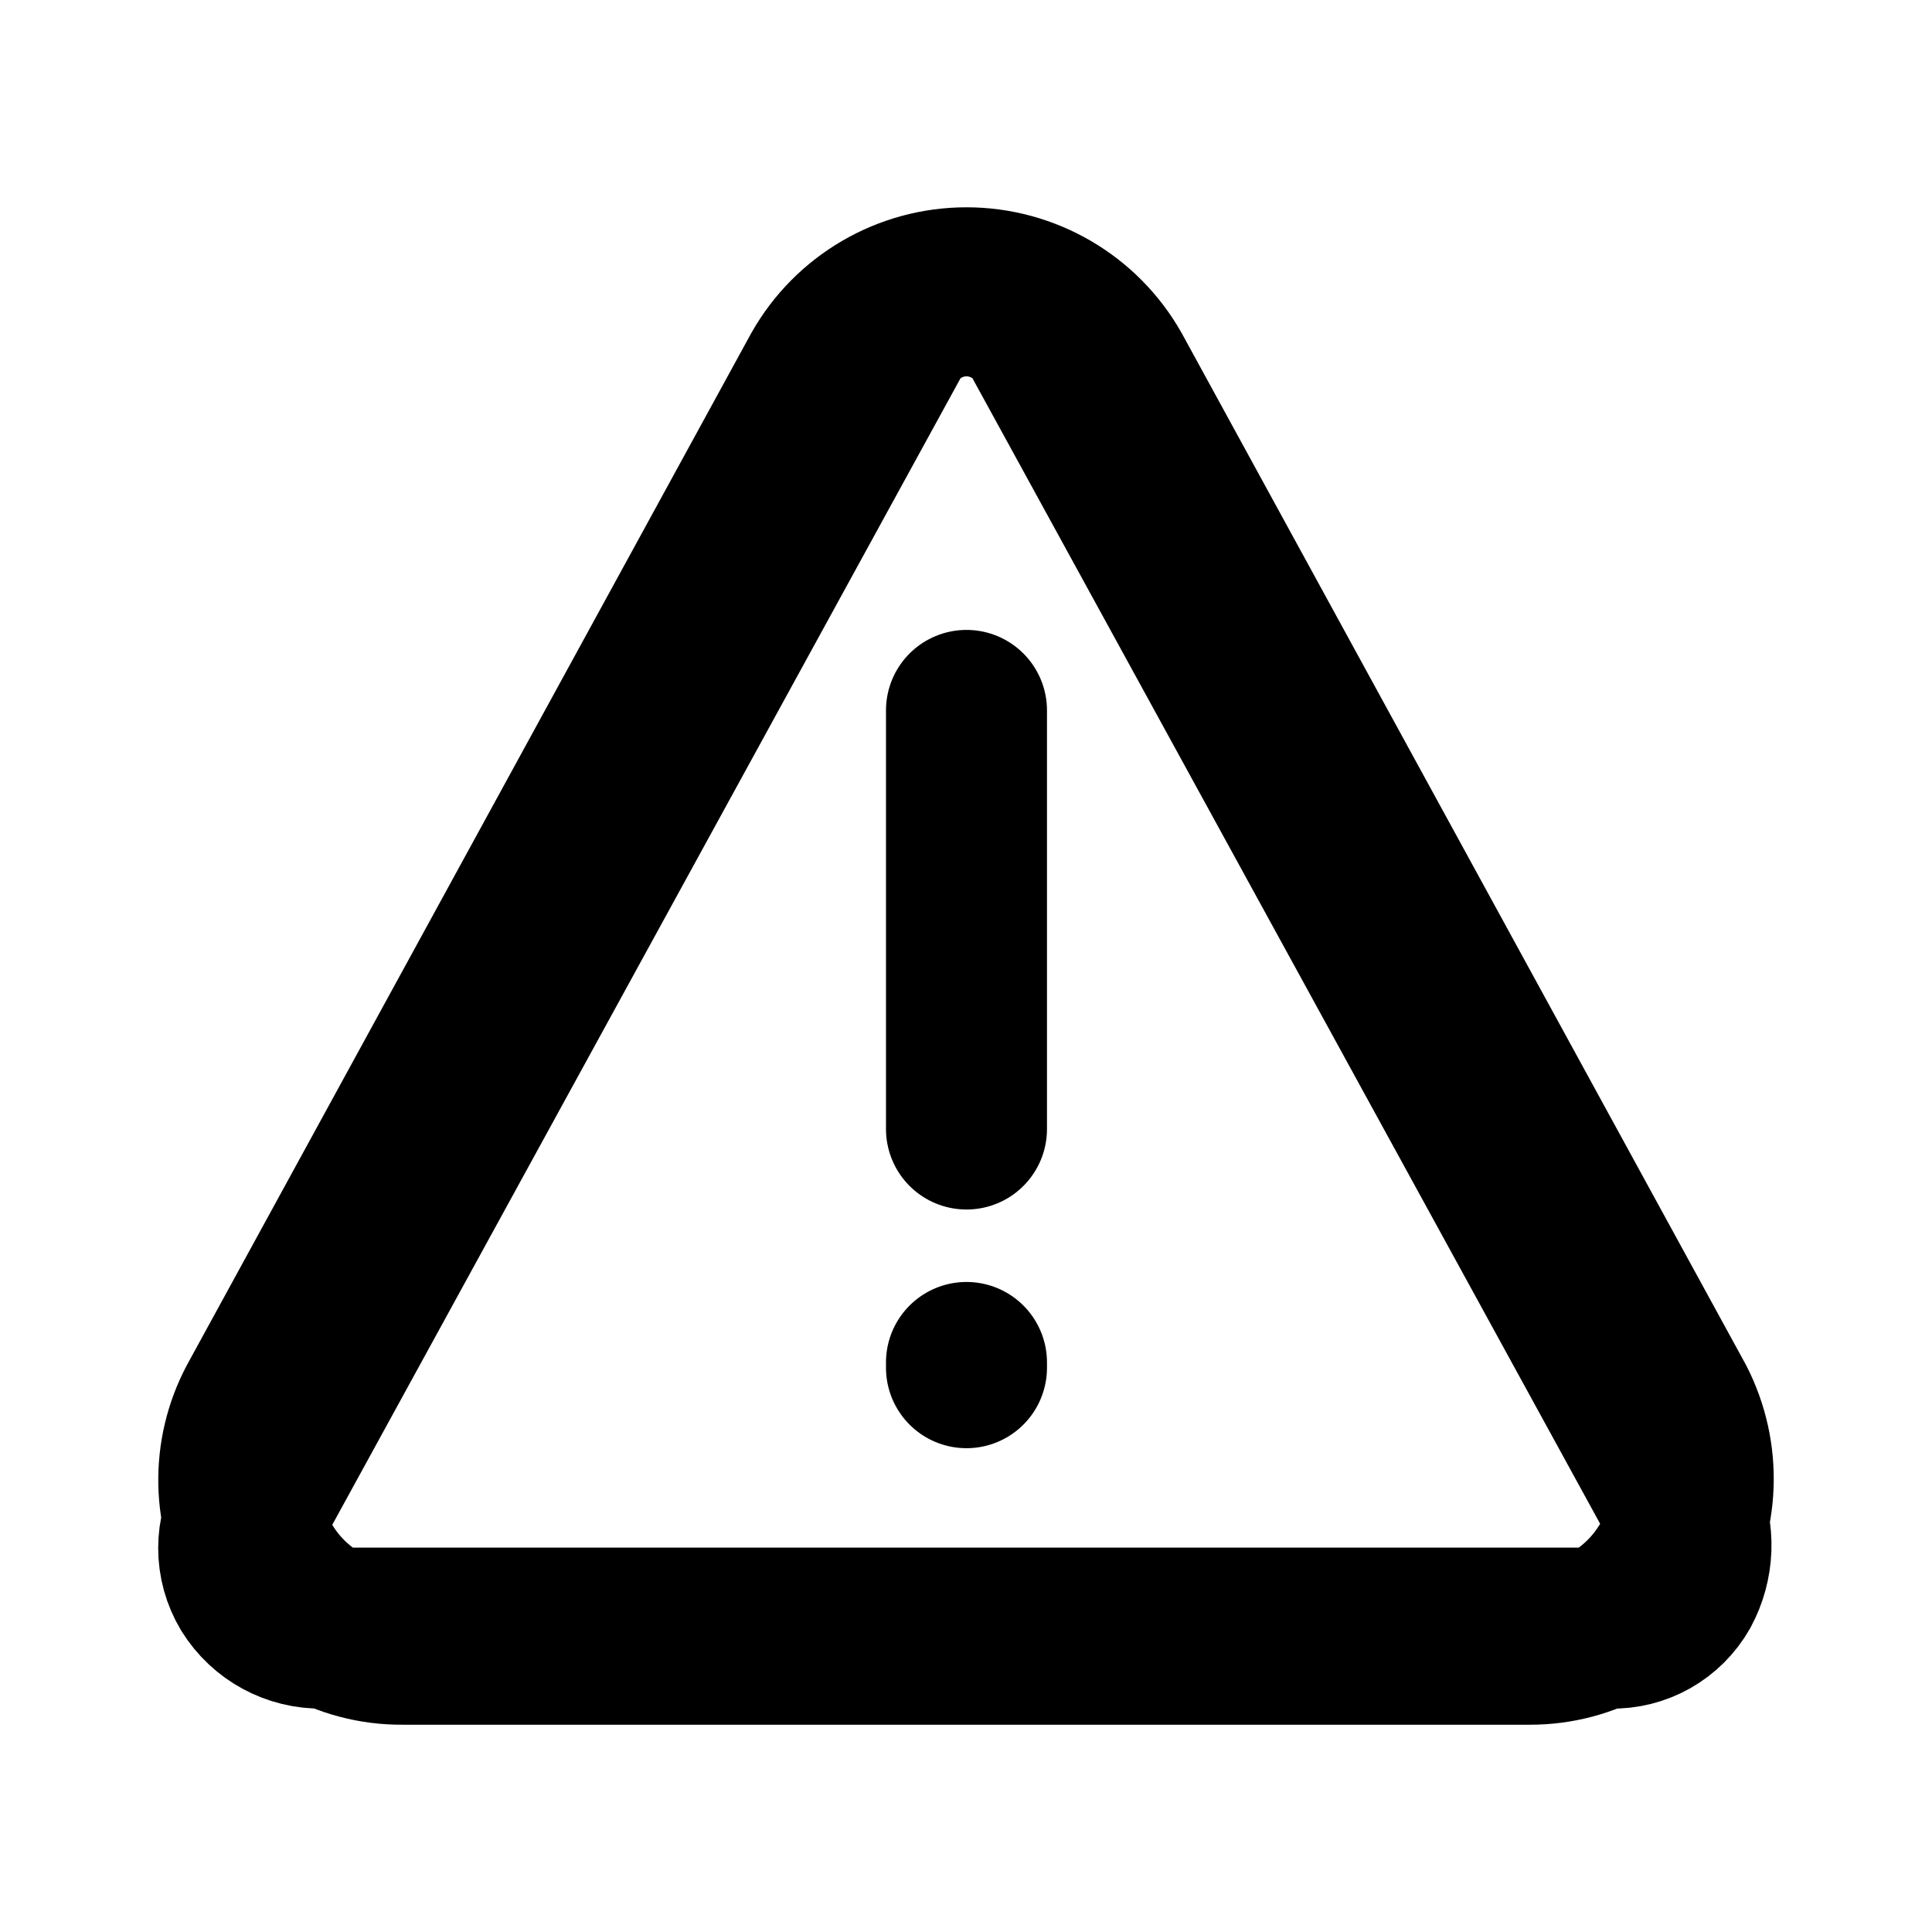
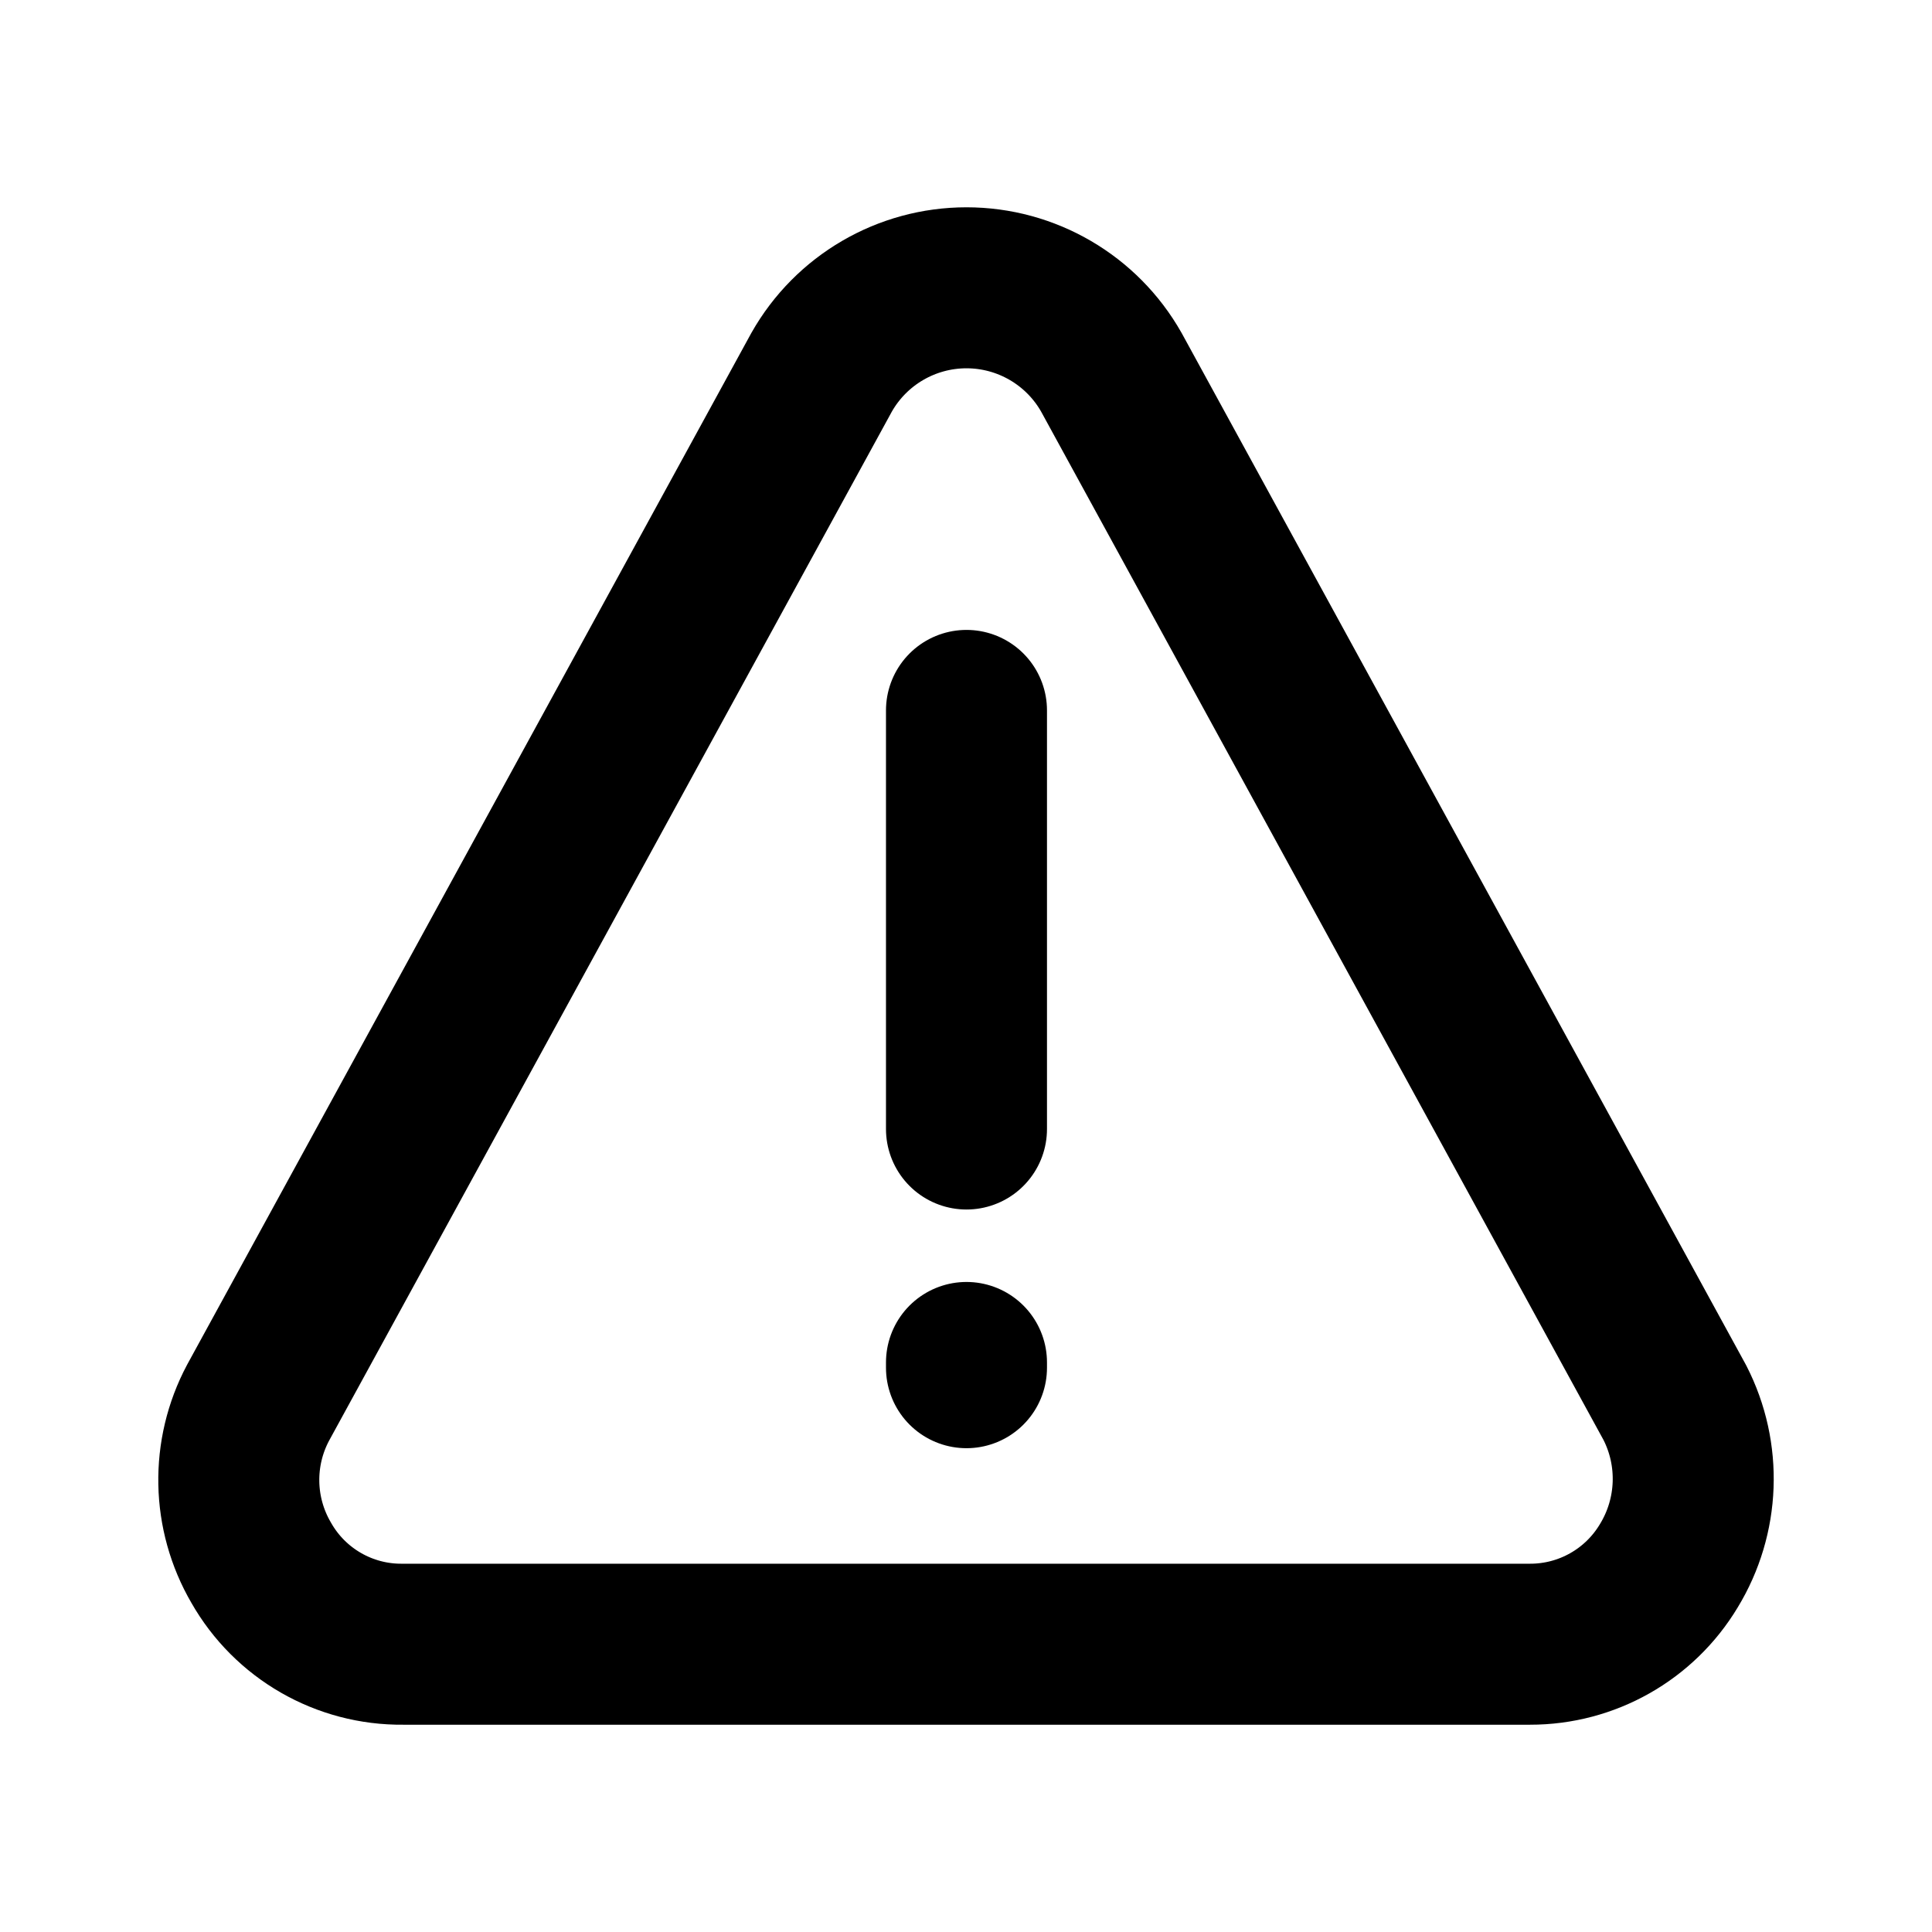
<svg xmlns="http://www.w3.org/2000/svg" viewBox="0 0 24 24" width="24" height="24" stroke="currentColor">
-   <path d="M11.106,4.125l-4,7.3-4,7.3a.979.979,0,0,0,0,1.012,1.035,1.035,0,0,0,.9.488h16a.959.959,0,0,0,.863-.488,1.146,1.146,0,0,0,.037-1.012l-4-7.3-4-7.3a1.125,1.125,0,0,0-1.8,0Zm-.9.5-3.5,6.4-3.5,6.4a2.039,2.039,0,0,0,.038,1.987,2,2,0,0,0,1.762,1.013h14a2.006,2.006,0,0,0,1.725-.975,2.074,2.074,0,0,0,.075-2.025l-3.5-6.4-3.5-6.4a2.068,2.068,0,0,0-3.6,0Zm1.8,4.2v5.2m0,2.965v-.065h0" fill="none" stroke-linecap="round" stroke-linejoin="round" stroke-width="2" />
+   <path d="M10.206,4.625l-3.5,6.4-3.5,6.4a2.04,2.04,0,0,0,.038,1.987,2,2,0,0,0,1.762,1.013h14a2.007,2.007,0,0,0,1.725-.975,2.075,2.075,0,0,0,.075-2.025l-3.5-6.4-3.5-6.4a2.068,2.068,0,0,0-3.6,0Z" fill="none" stroke-linecap="round" stroke-linejoin="round" stroke-width="2" />
+   <line x1="12.006" y1="8.825" x2="12.006" y2="14.025" fill="none" stroke-linecap="round" stroke-linejoin="round" stroke-width="2" />
+   <polyline points="12.006 16.99 12.006 16.925 12.006 16.925" fill="none" stroke-linecap="round" stroke-linejoin="round" stroke-width="2" />
</svg>
